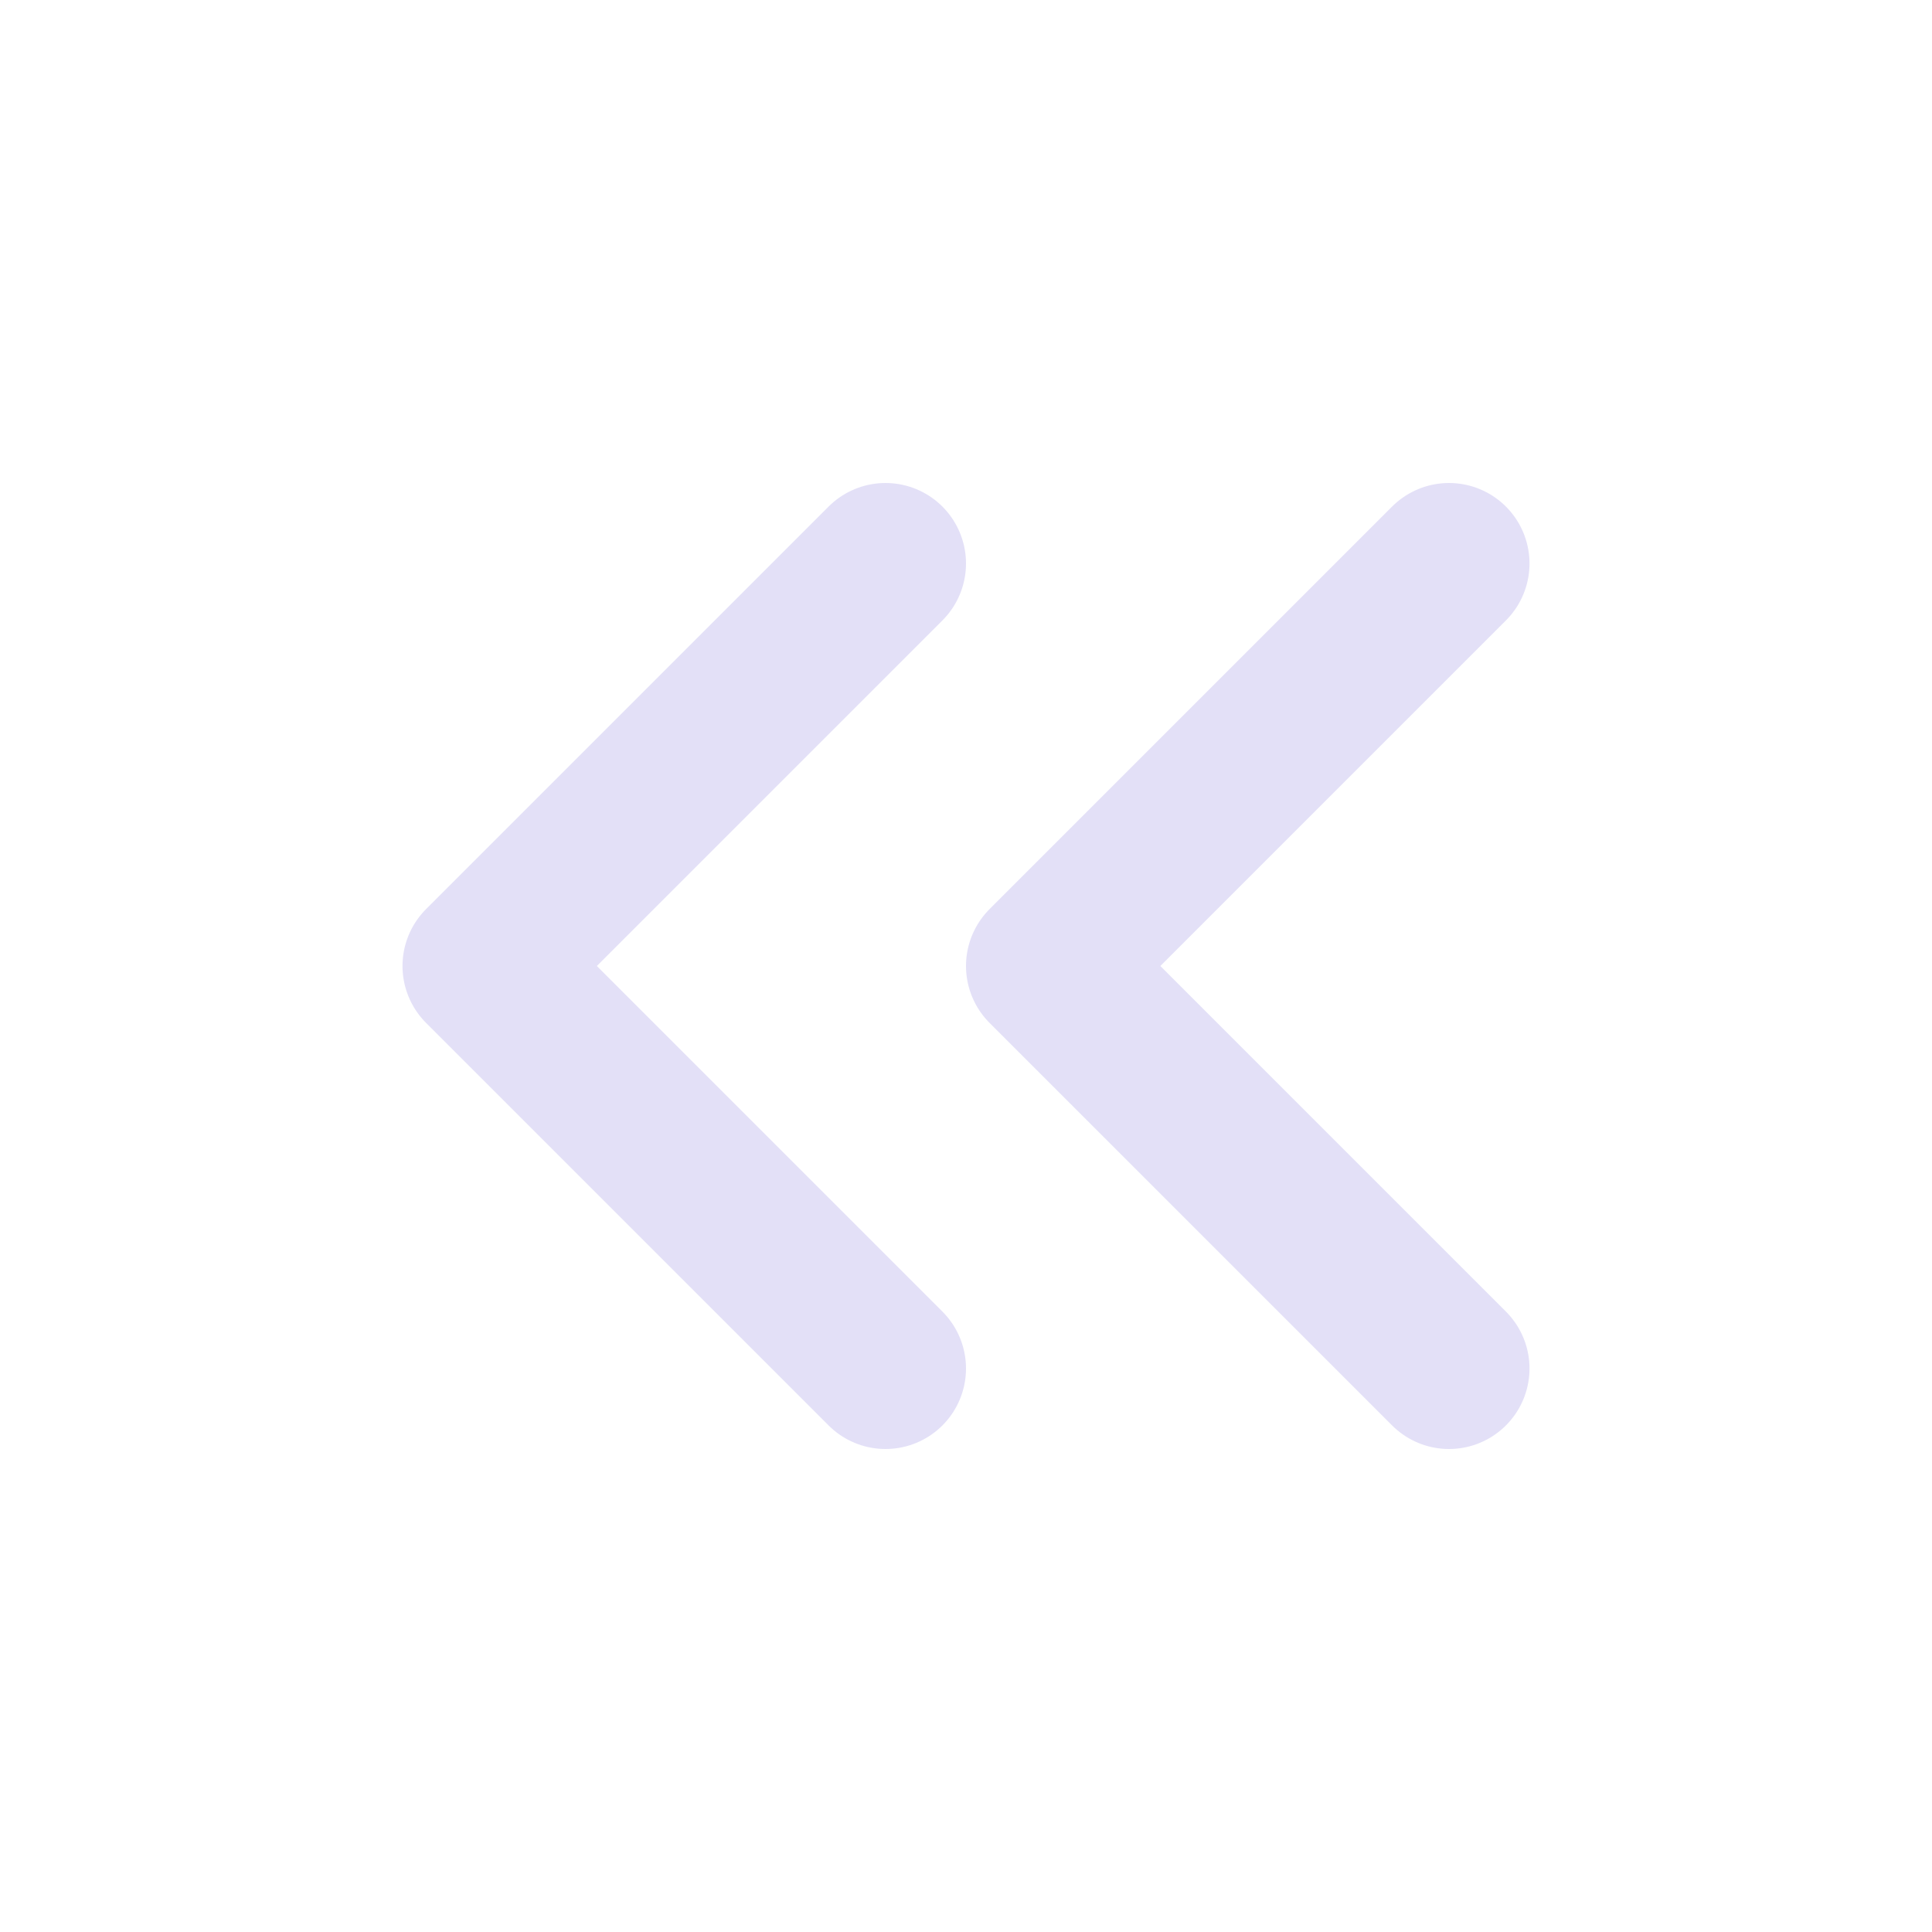
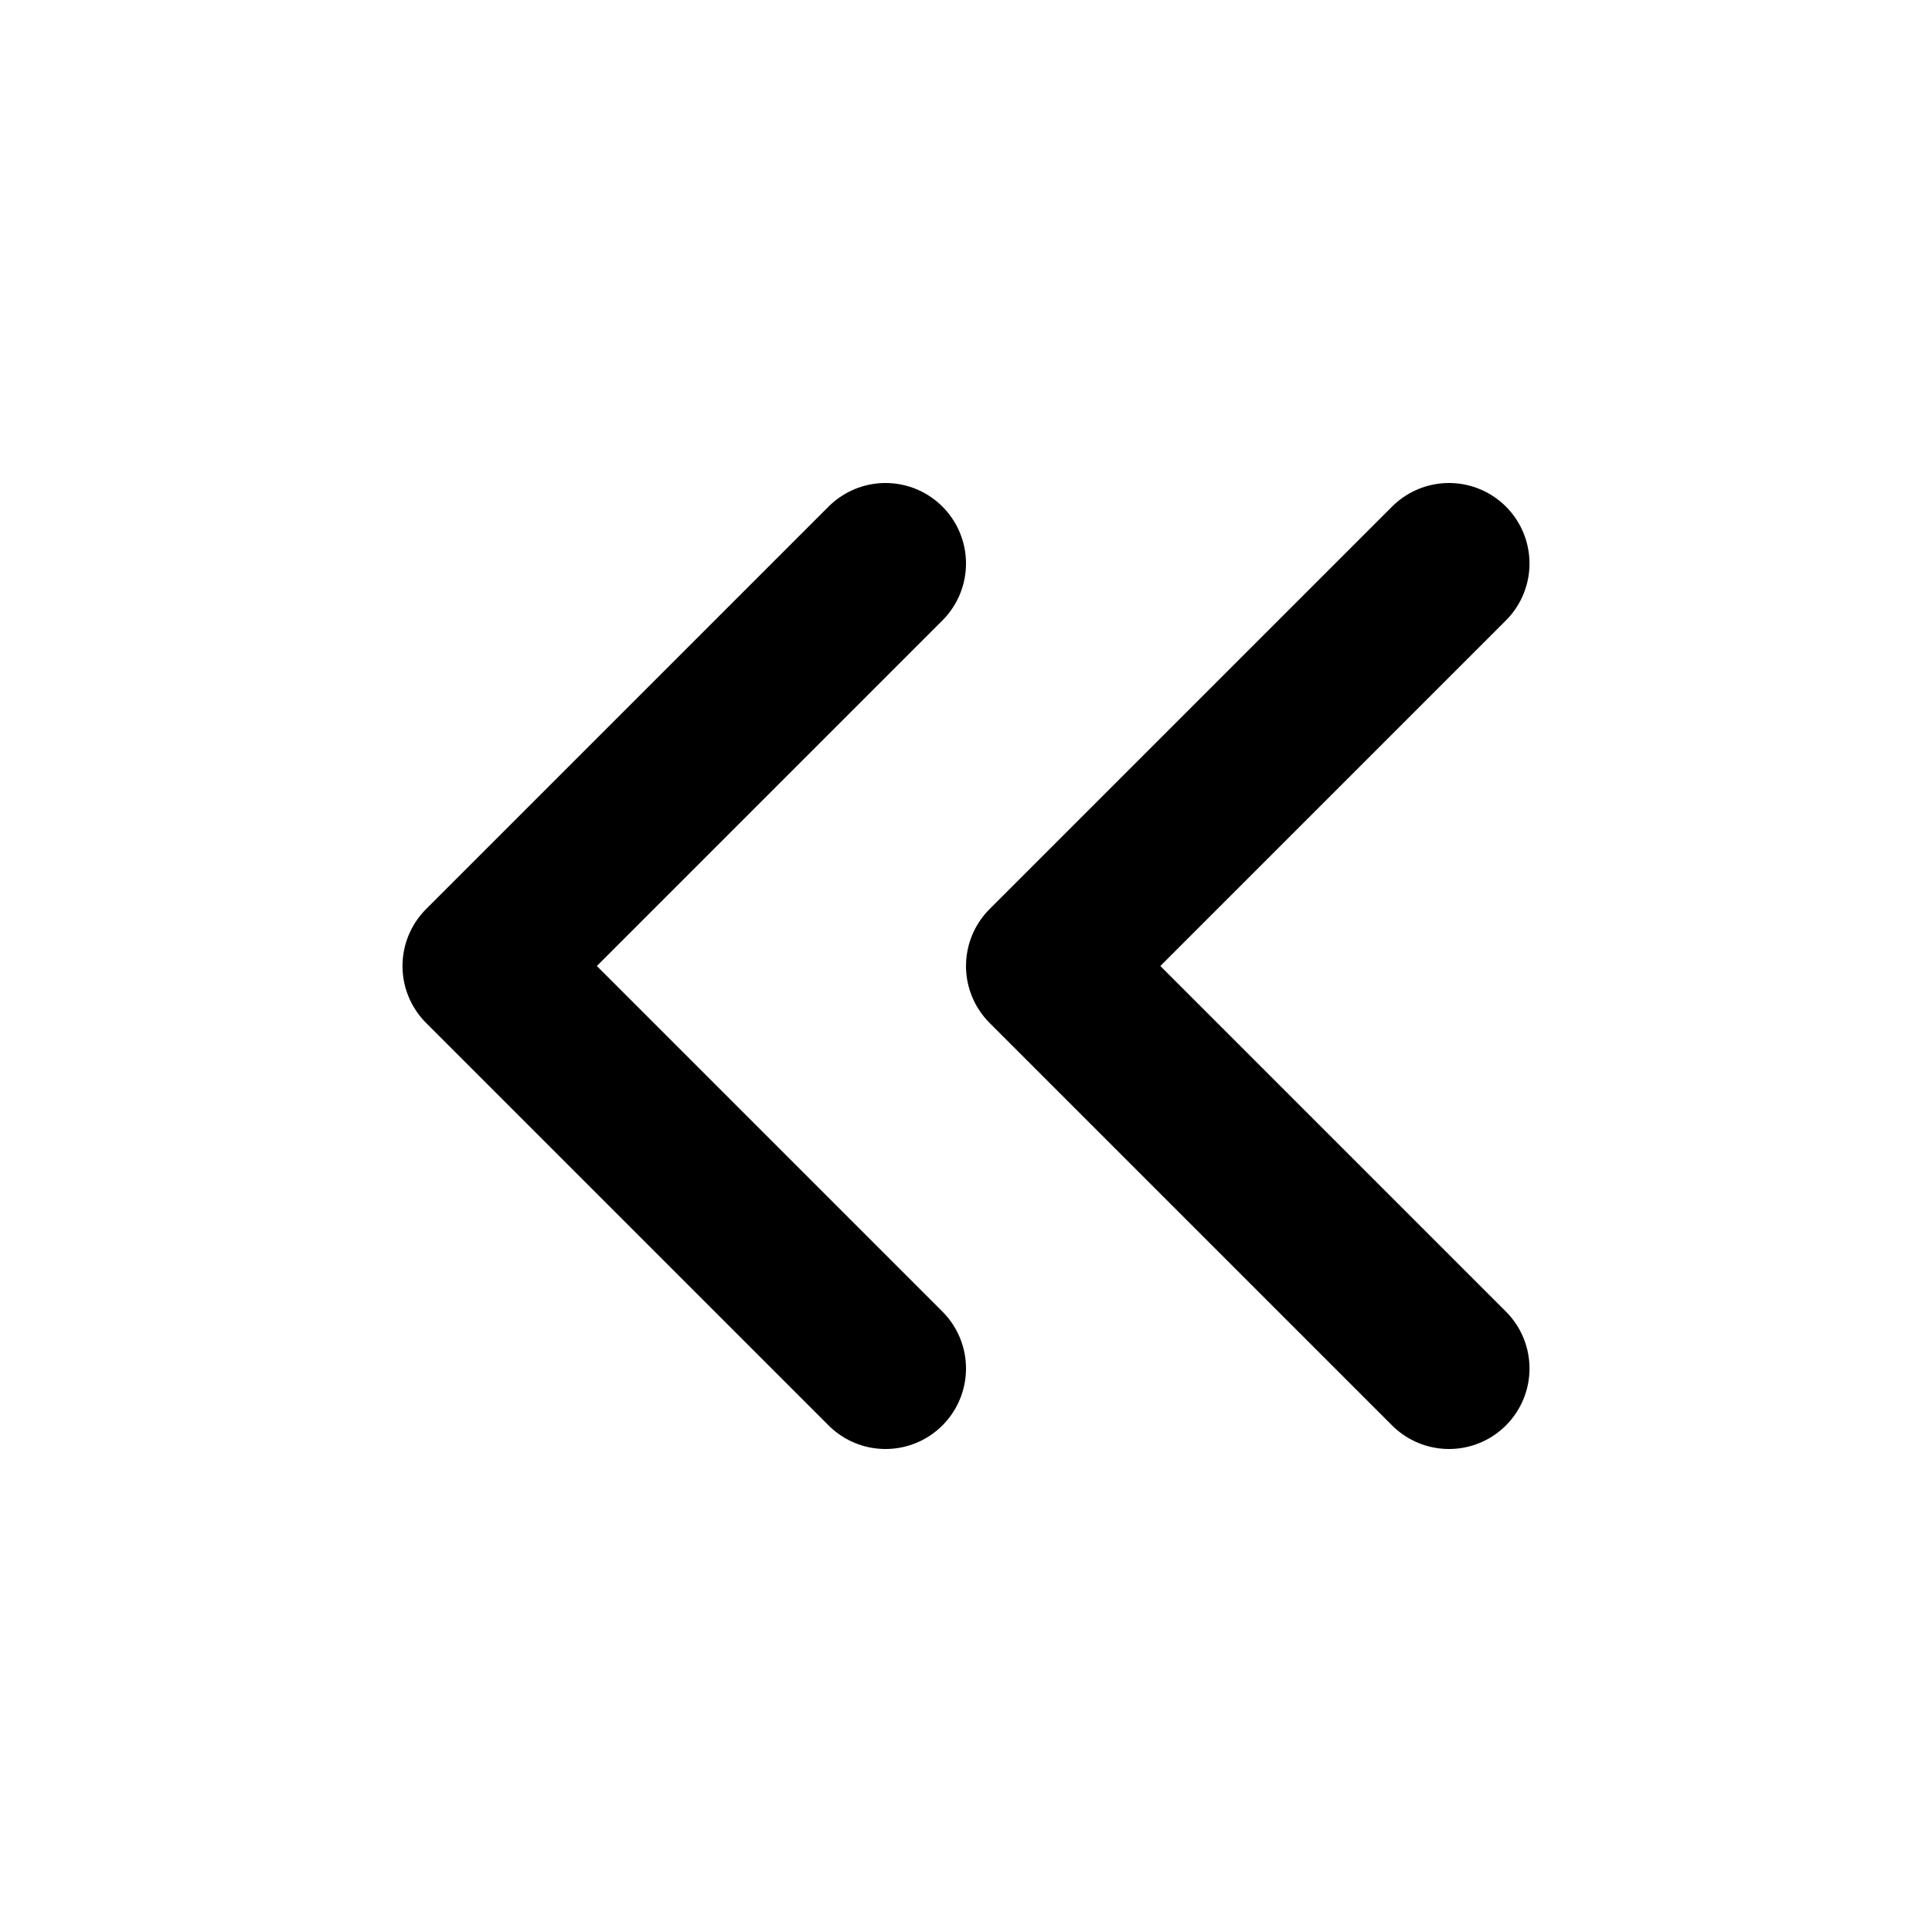
<svg xmlns="http://www.w3.org/2000/svg" width="256px" height="256px" viewBox="0 0 24 24" fill="none">
  <g id="SVGRepo_bgCarrier" stroke-width="0" />
  <g id="SVGRepo_tracerCarrier" stroke-linecap="round" stroke-linejoin="round" />
  <g id="SVGRepo_iconCarrier">
-     <path d="M18 17L13 12L18 7M11 17L6 12L11 7" stroke="#e3e0f7" stroke-width="2" stroke-linecap="round" stroke-linejoin="round" />
+     <path d="M18 17L13 12L18 7M11 17L6 12L11 7" stroke="currentColor" stroke-width="2" stroke-linecap="round" stroke-linejoin="round" />
  </g>
</svg>
